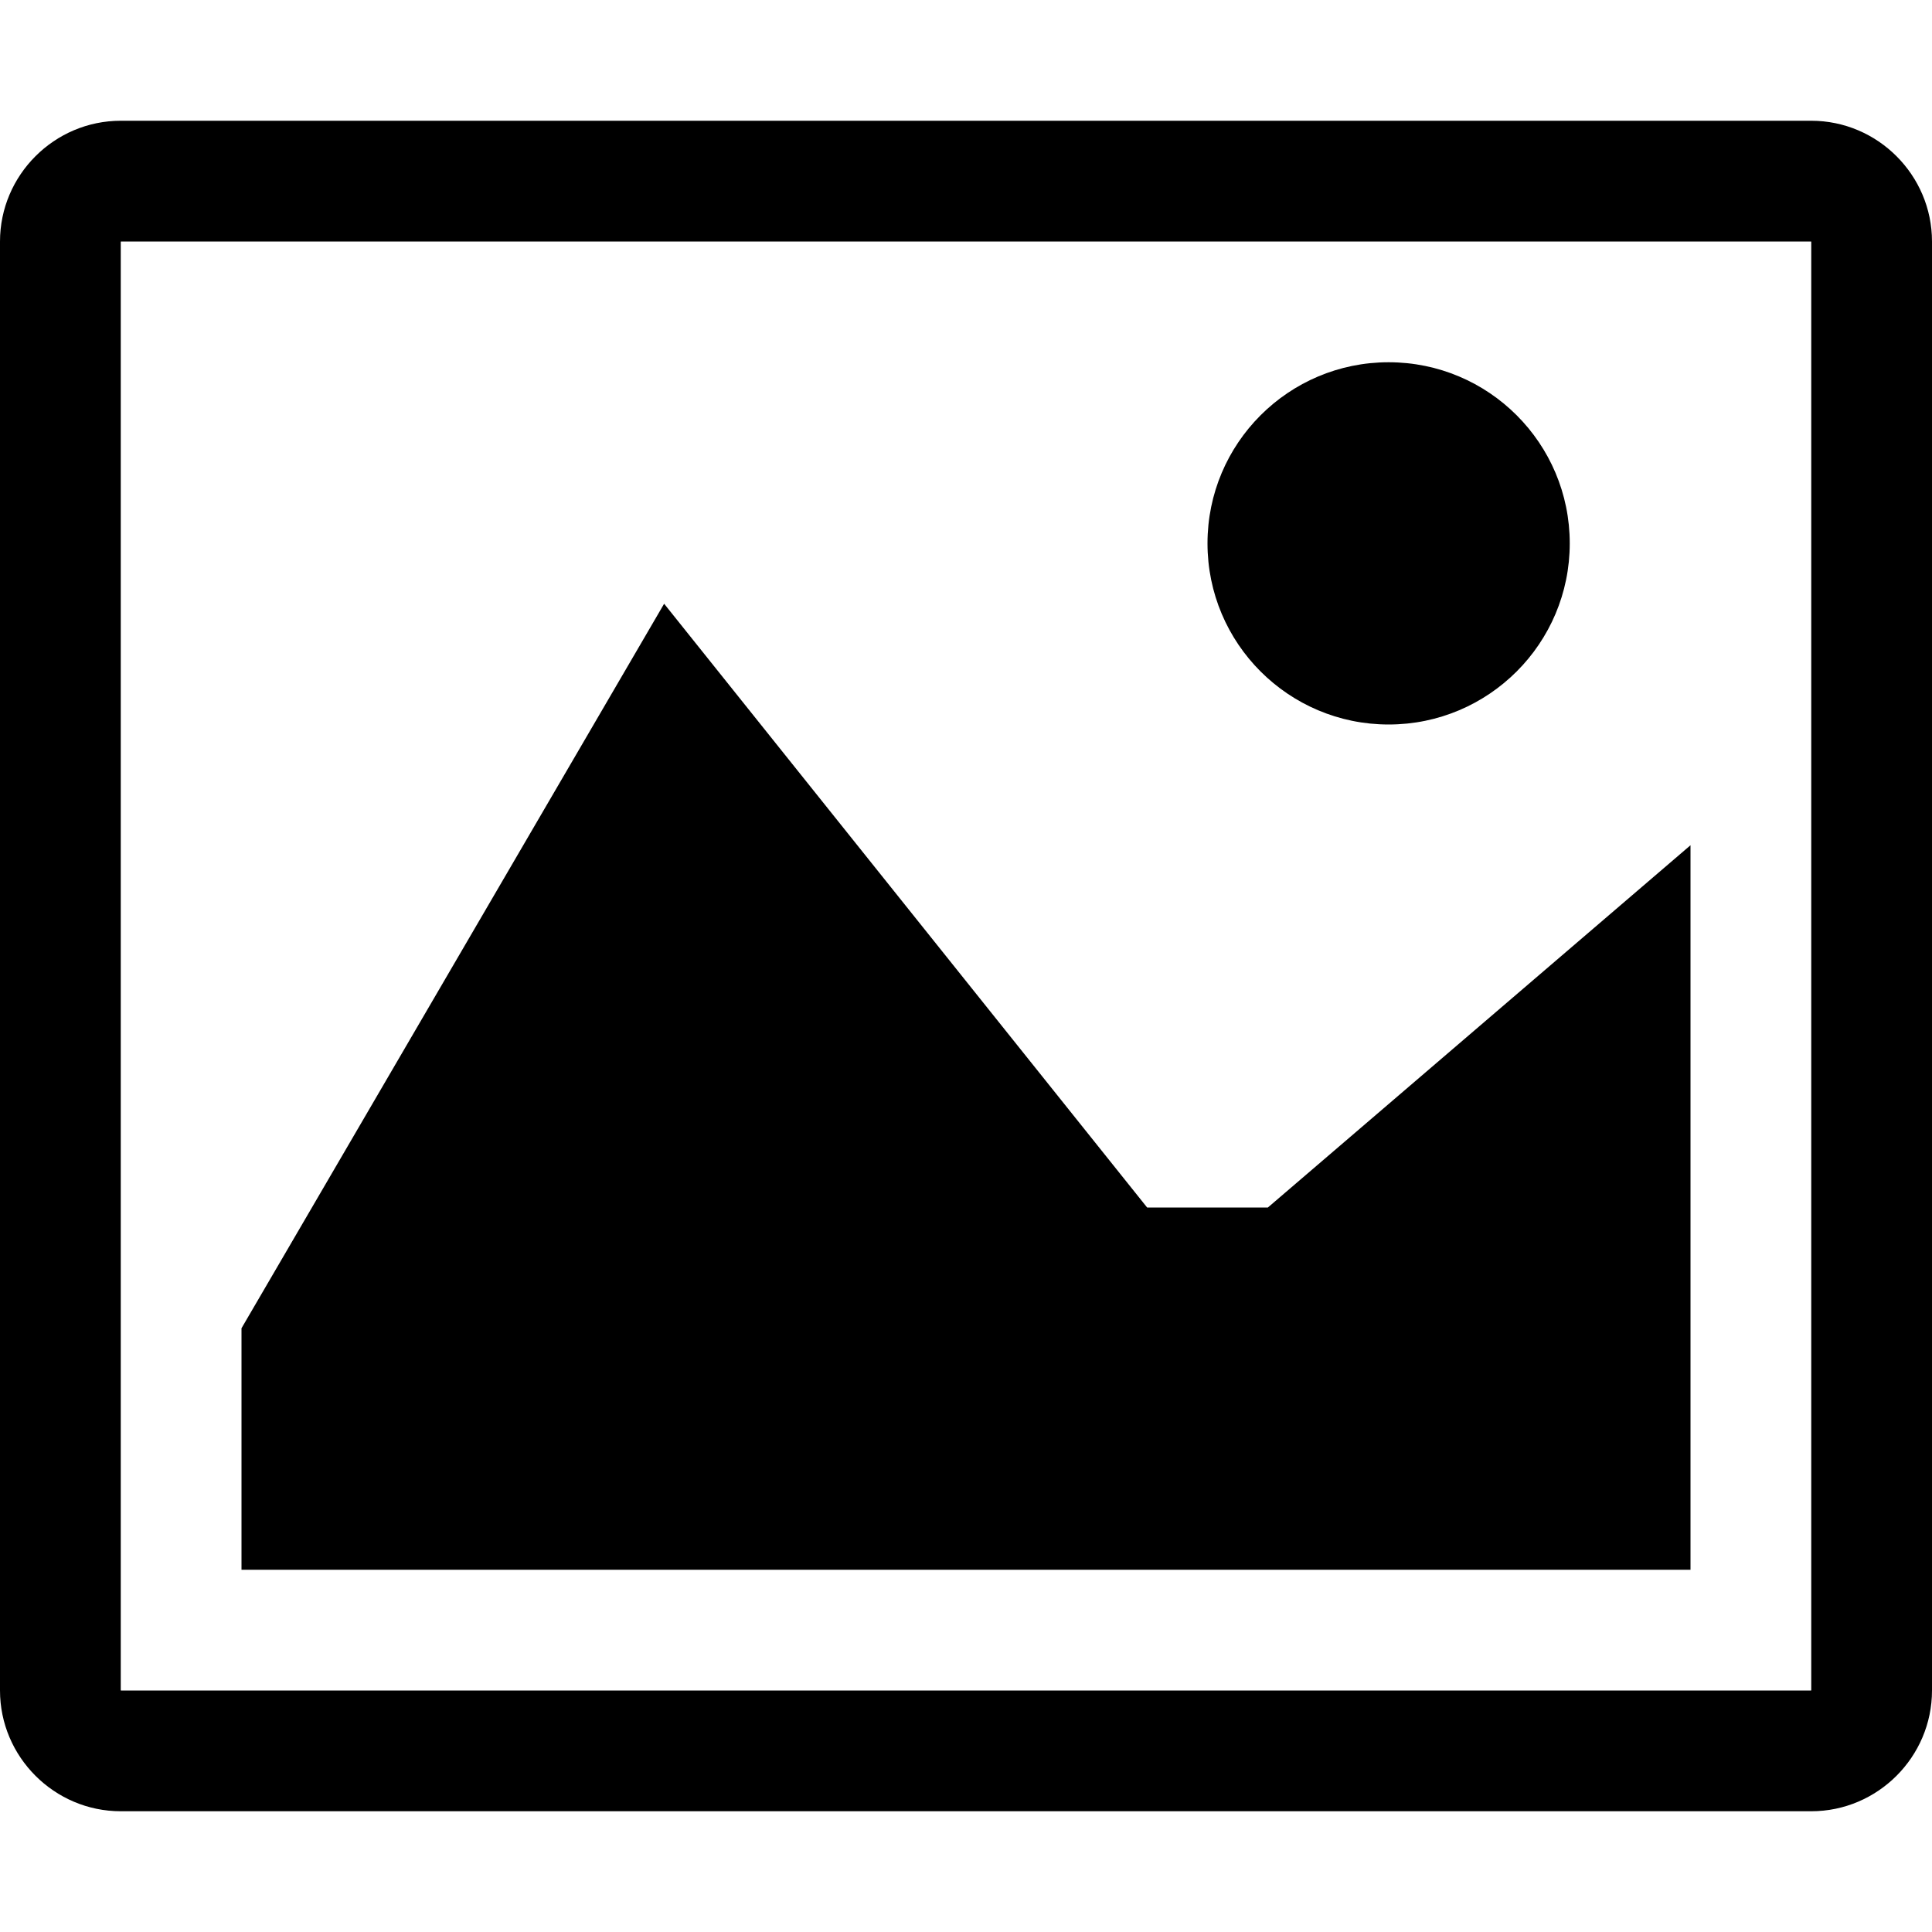
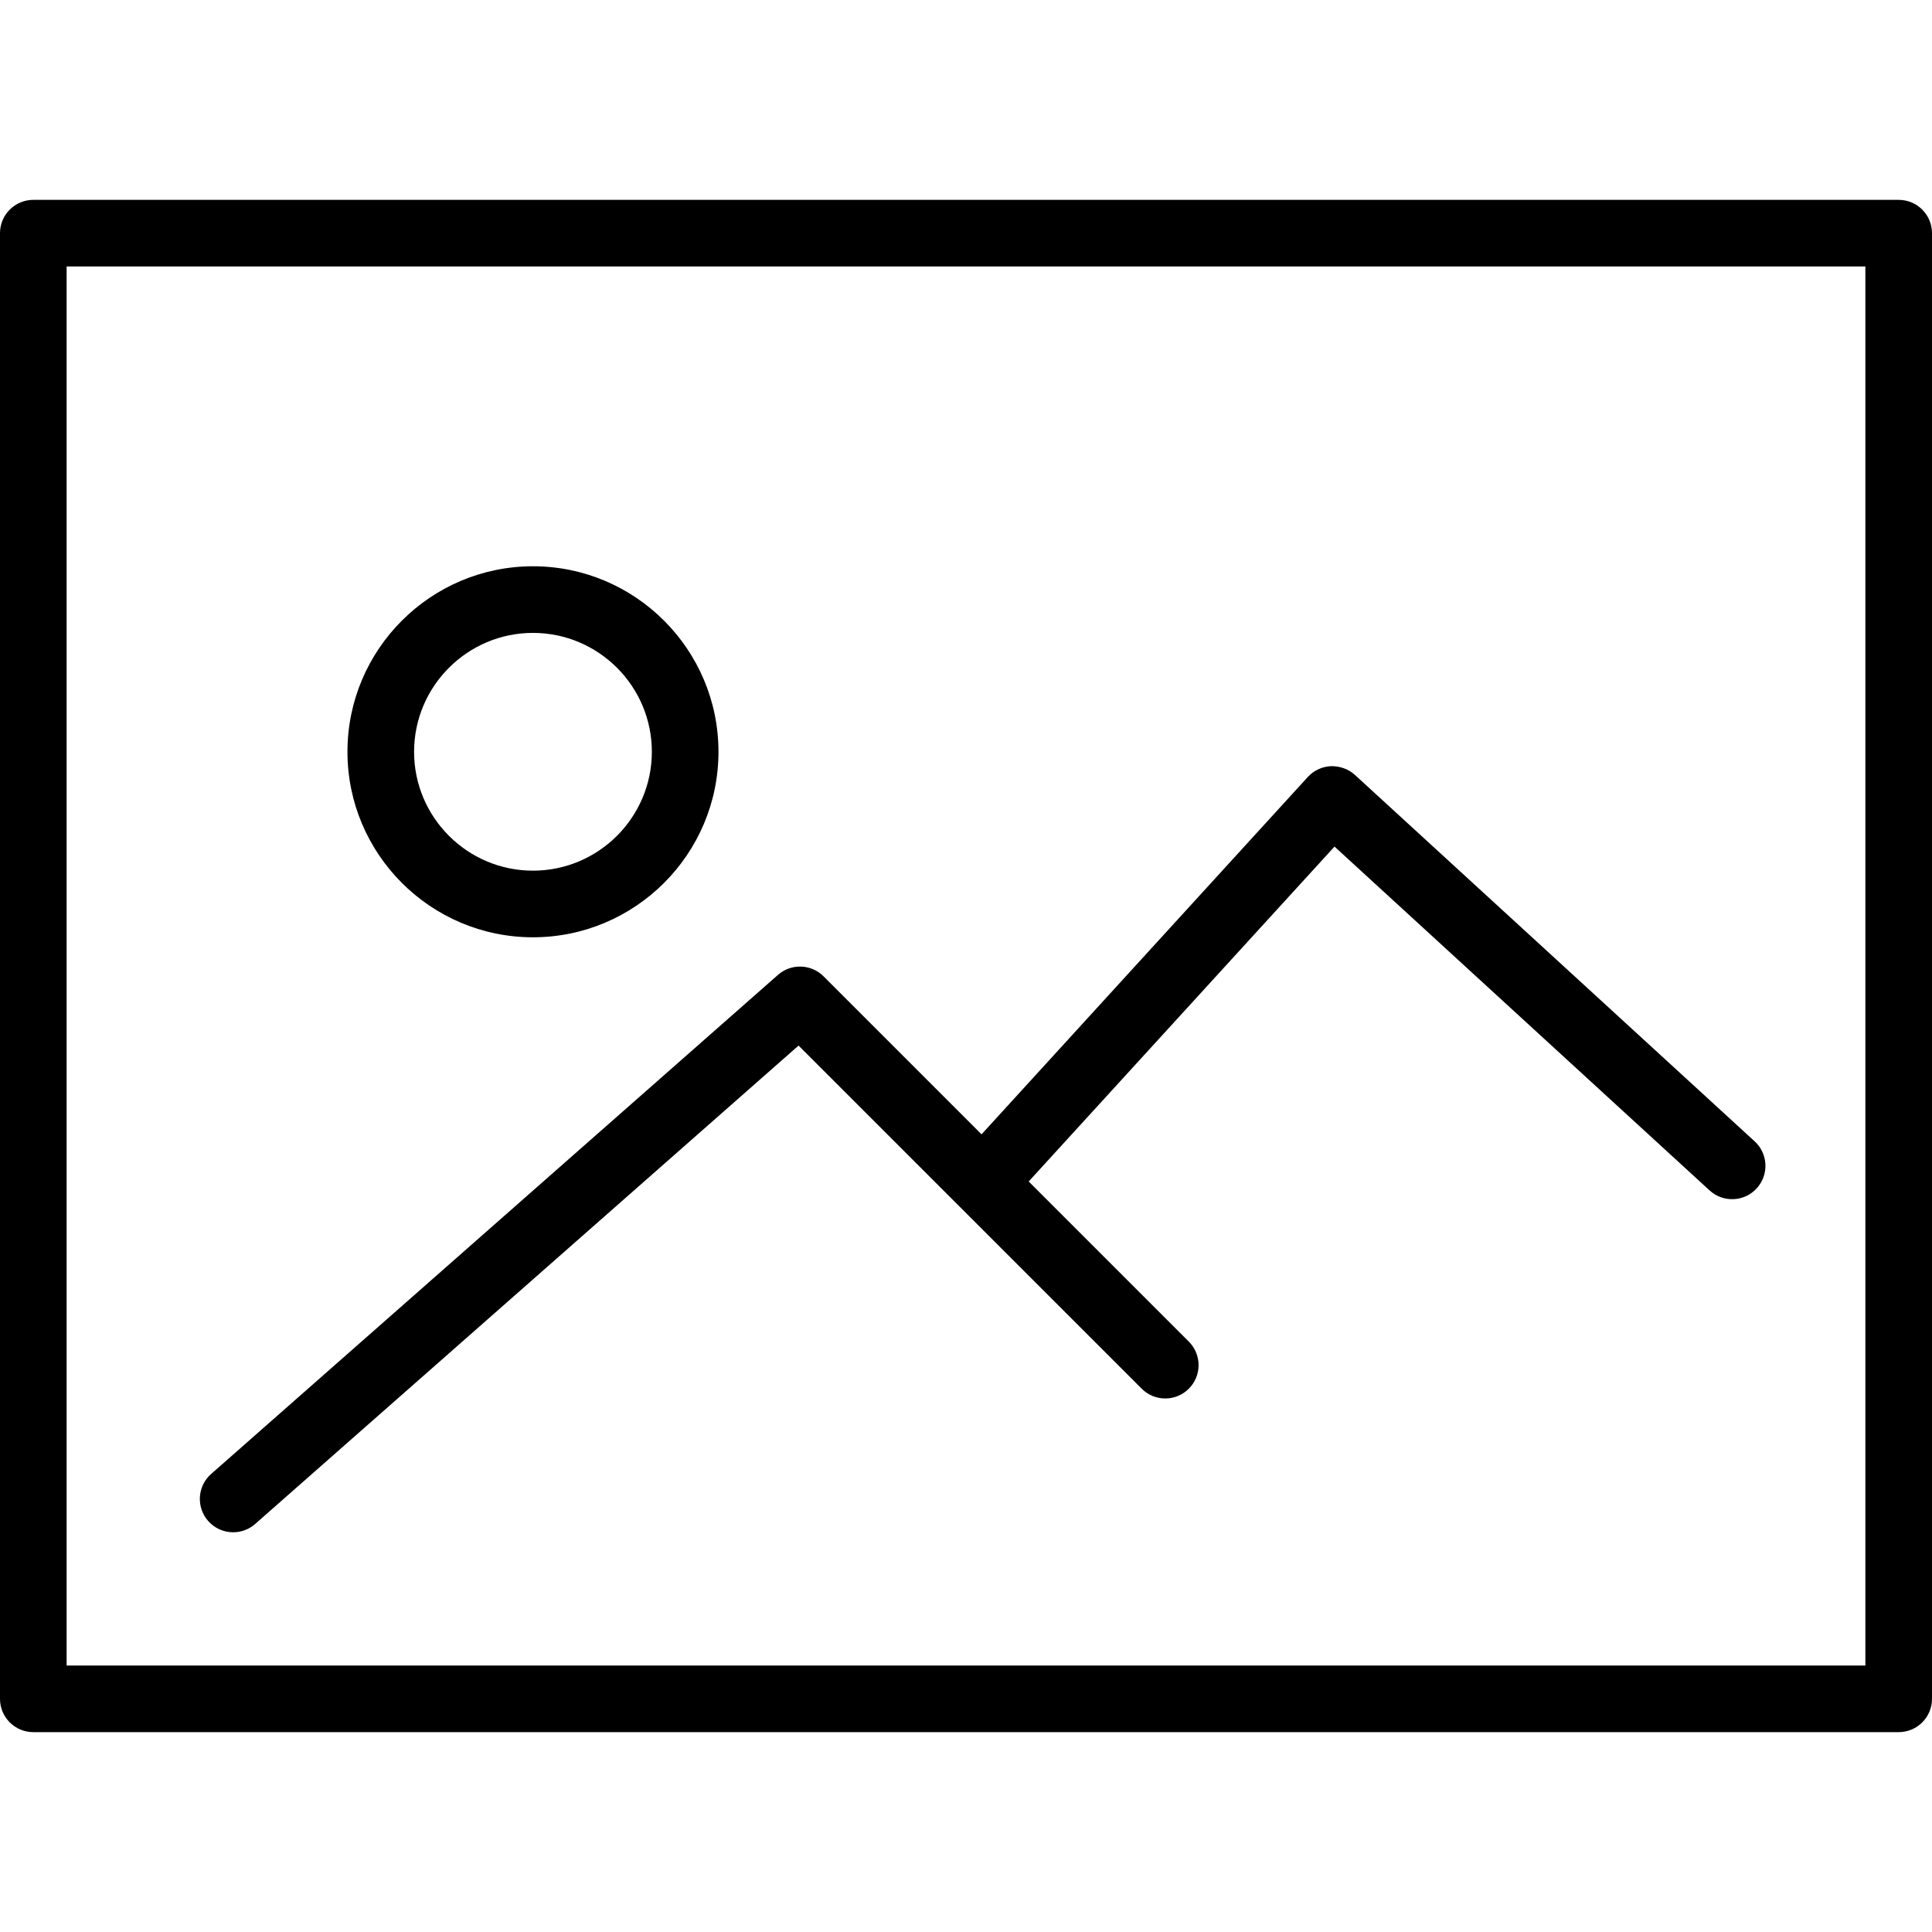
- <svg xmlns="http://www.w3.org/2000/svg" version="1.1" width="512" height="512" viewBox="0 0 512 512">
-   <g id="icomoon-ignore">
+ <svg xmlns="http://www.w3.org/2000/svg" version="1.1" id="Capa_1" x="0px" y="0px" viewBox="0 0 58 58" style="enable-background:new 0 0 58 58;" xml:space="preserve">
+   <g>
+     <path d="M57,6H1C0.448,6,0,6.447,0,7v44c0,0.553,0.448,1,1,1h56c0.552,0,1-0.447,1-1V7C58,6.447,57.552,6,57,6z M56,50H2V8h54V50z" />
+     <path d="M16,28.138c3.071,0,5.569-2.498,5.569-5.568C21.569,19.498,19.071,17,16,17s-5.569,2.498-5.569,5.569   C10.431,25.64,12.929,28.138,16,28.138z M16,19c1.968,0,3.569,1.602,3.569,3.569S17.968,26.138,16,26.138s-3.569-1.601-3.569-3.568   S14.032,19,16,19z" />
+     <path d="M7,46c0.234,0,0.47-0.082,0.66-0.249l16.313-14.362l10.302,10.301c0.391,0.391,1.023,0.391,1.414,0s0.391-1.023,0-1.414   l-4.807-4.807l9.181-10.054l11.261,10.323c0.407,0.373,1.04,0.345,1.413-0.062c0.373-0.407,0.346-1.04-0.062-1.413l-12-11   c-0.196-0.179-0.457-0.268-0.72-0.262c-0.265,0.012-0.515,0.129-0.694,0.325l-9.794,10.727l-4.743-4.743   c-0.374-0.373-0.972-0.392-1.368-0.044L6.339,44.249c-0.415,0.365-0.455,0.997-0.09,1.412C6.447,45.886,6.723,46,7,46z" />
+   </g>
+   <g>
</g>
-   <path d="M479.942 64c0.020 0.017 0.041 0.038 0.058 0.058v383.885c-0.017 0.020-0.038 0.041-0.058 0.058h-447.885c-0.020-0.017-0.041-0.038-0.057-0.058v-383.886c0.017-0.020 0.038-0.041 0.057-0.057h447.885zM480 32h-448c-17.6 0-32 14.4-32 32v384c0 17.6 14.4 32 32 32h448c17.6 0 32-14.4 32-32v-384c0-17.6-14.4-32-32-32v0z" />
-   <path d="M416 144c0 26.51-21.49 48-48 48s-48-21.49-48-48 21.49-48 48-48 48 21.49 48 48z" />
-   <path d="M448 416h-384v-64l112-192 128 160h32l112-96z" />
+   <g>
+ </g>
+   <g>
+ </g>
+   <g>
+ </g>
+   <g>
+ </g>
+   <g>
+ </g>
+   <g>
+ </g>
+   <g>
+ </g>
+   <g>
+ </g>
+   <g>
+ </g>
+   <g>
+ </g>
+   <g>
+ </g>
+   <g>
+ </g>
+   <g>
+ </g>
+   <g>
+ </g>
</svg>
